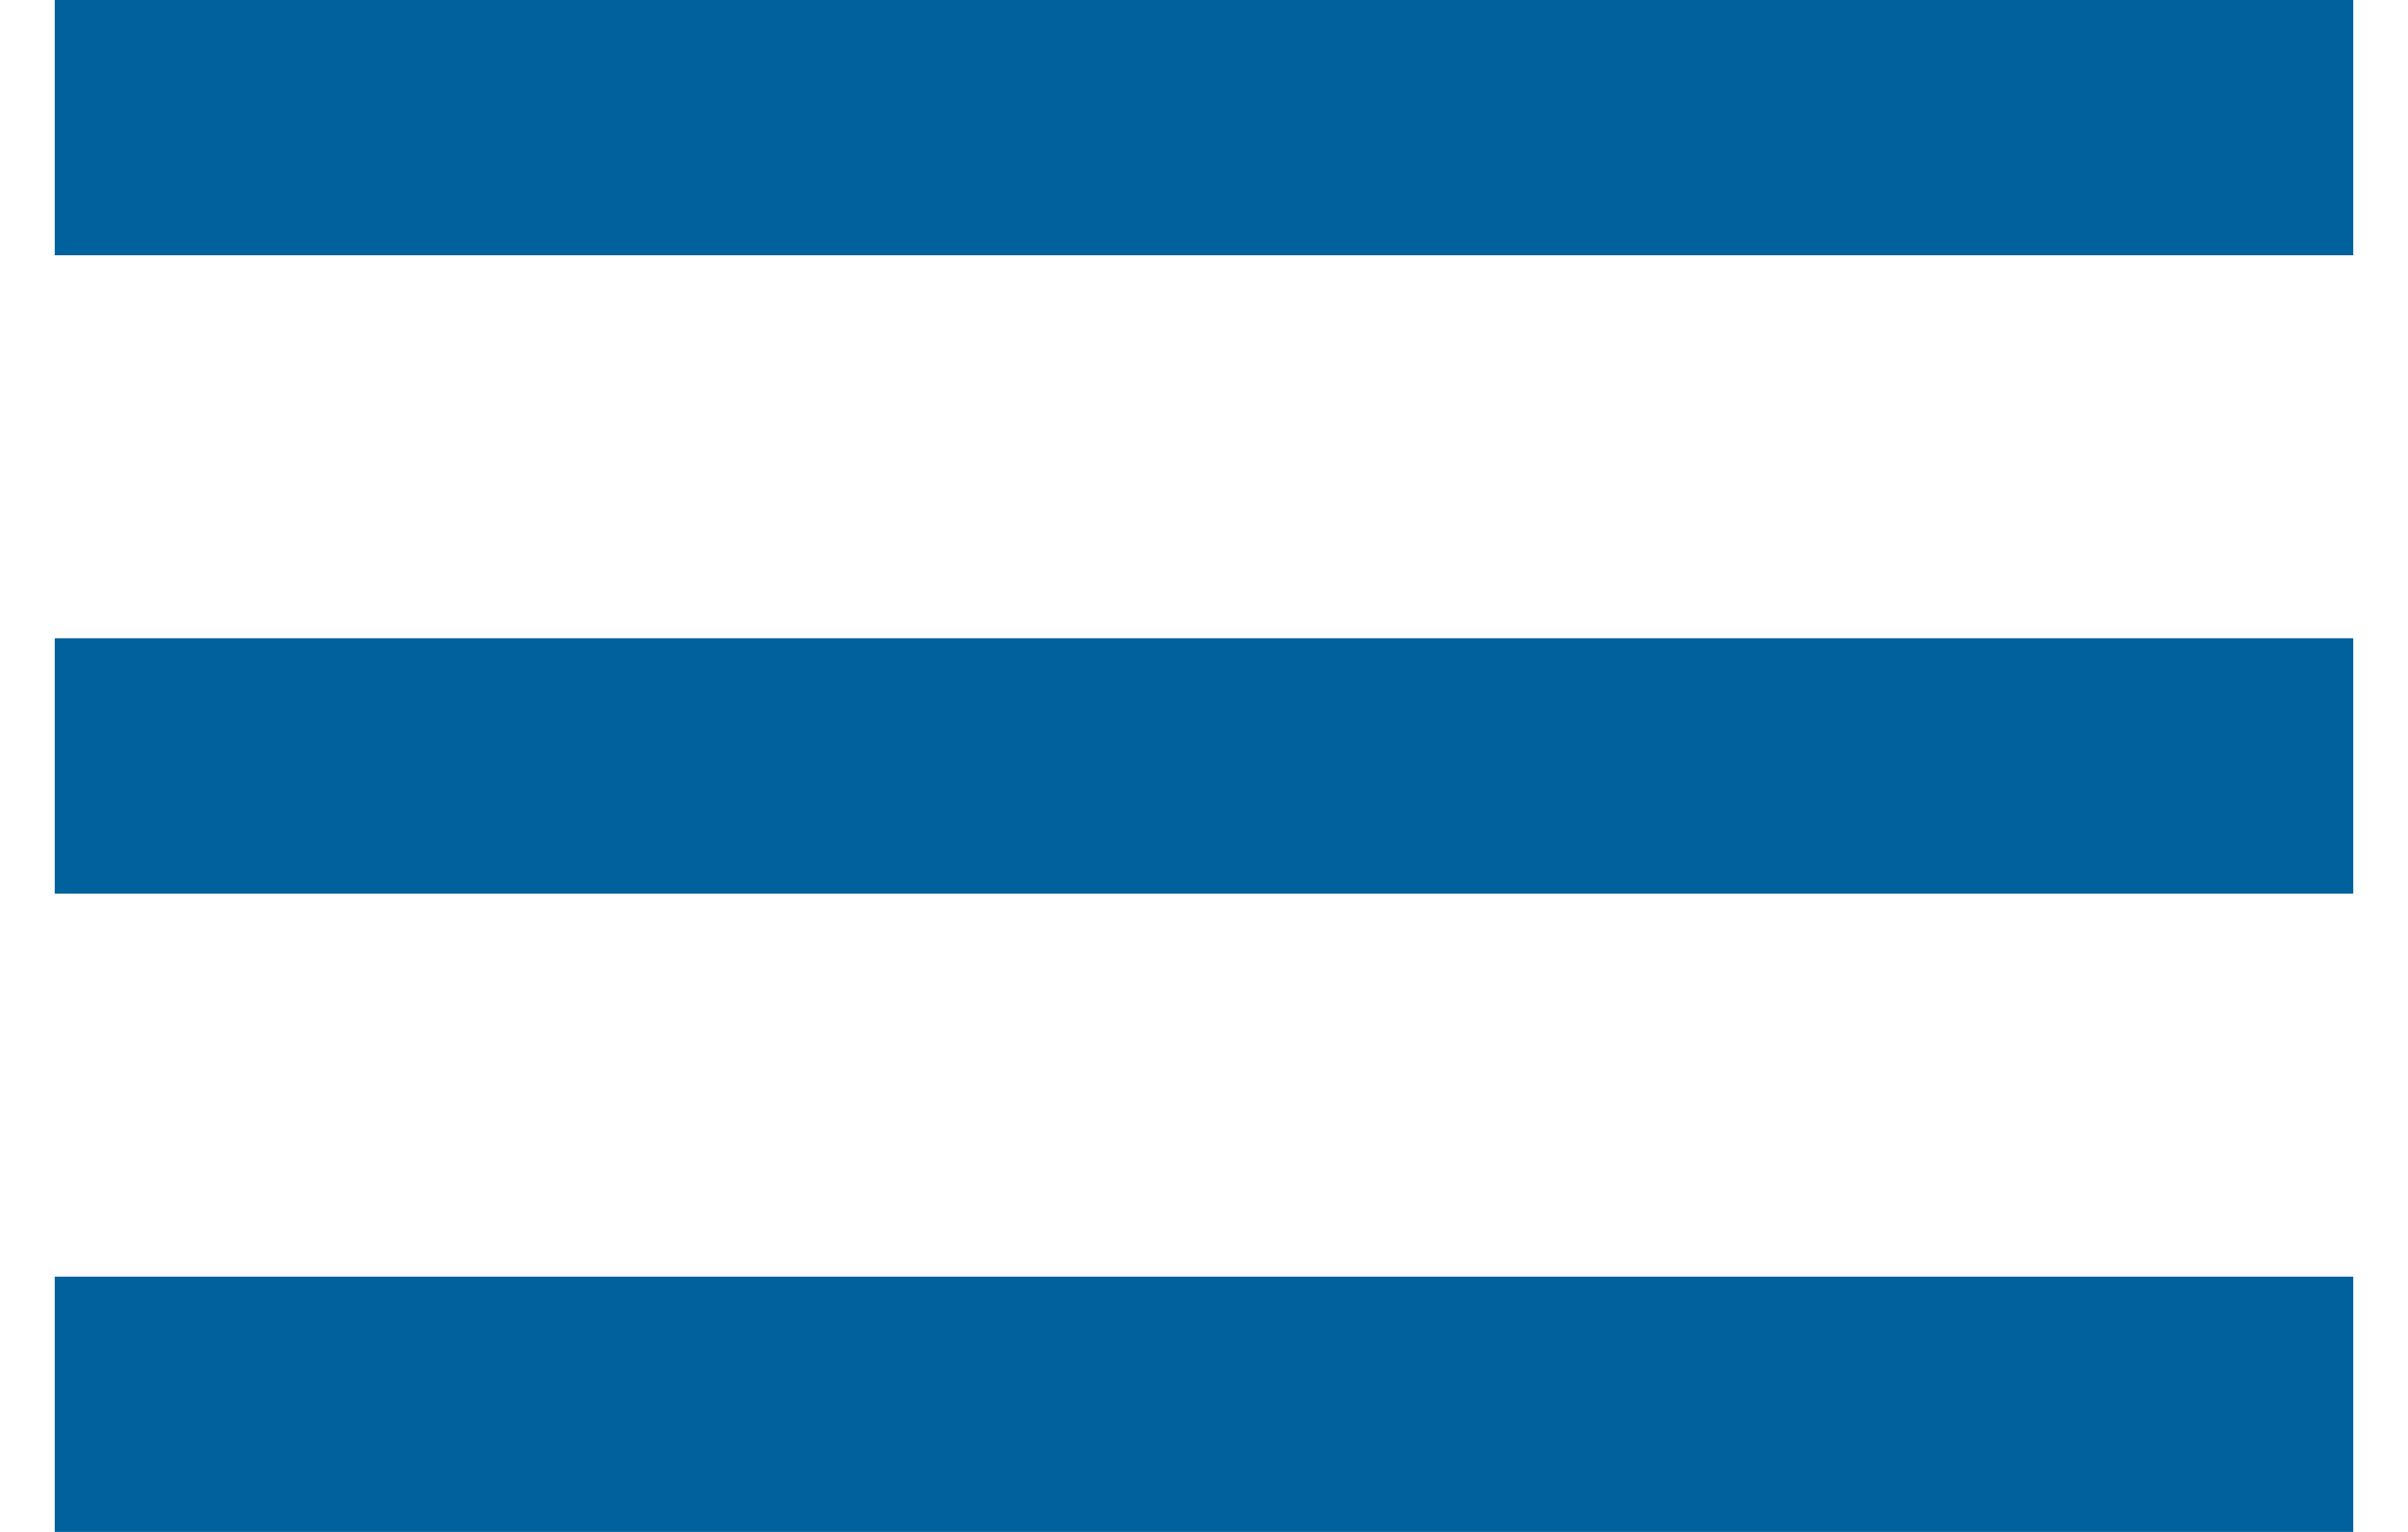
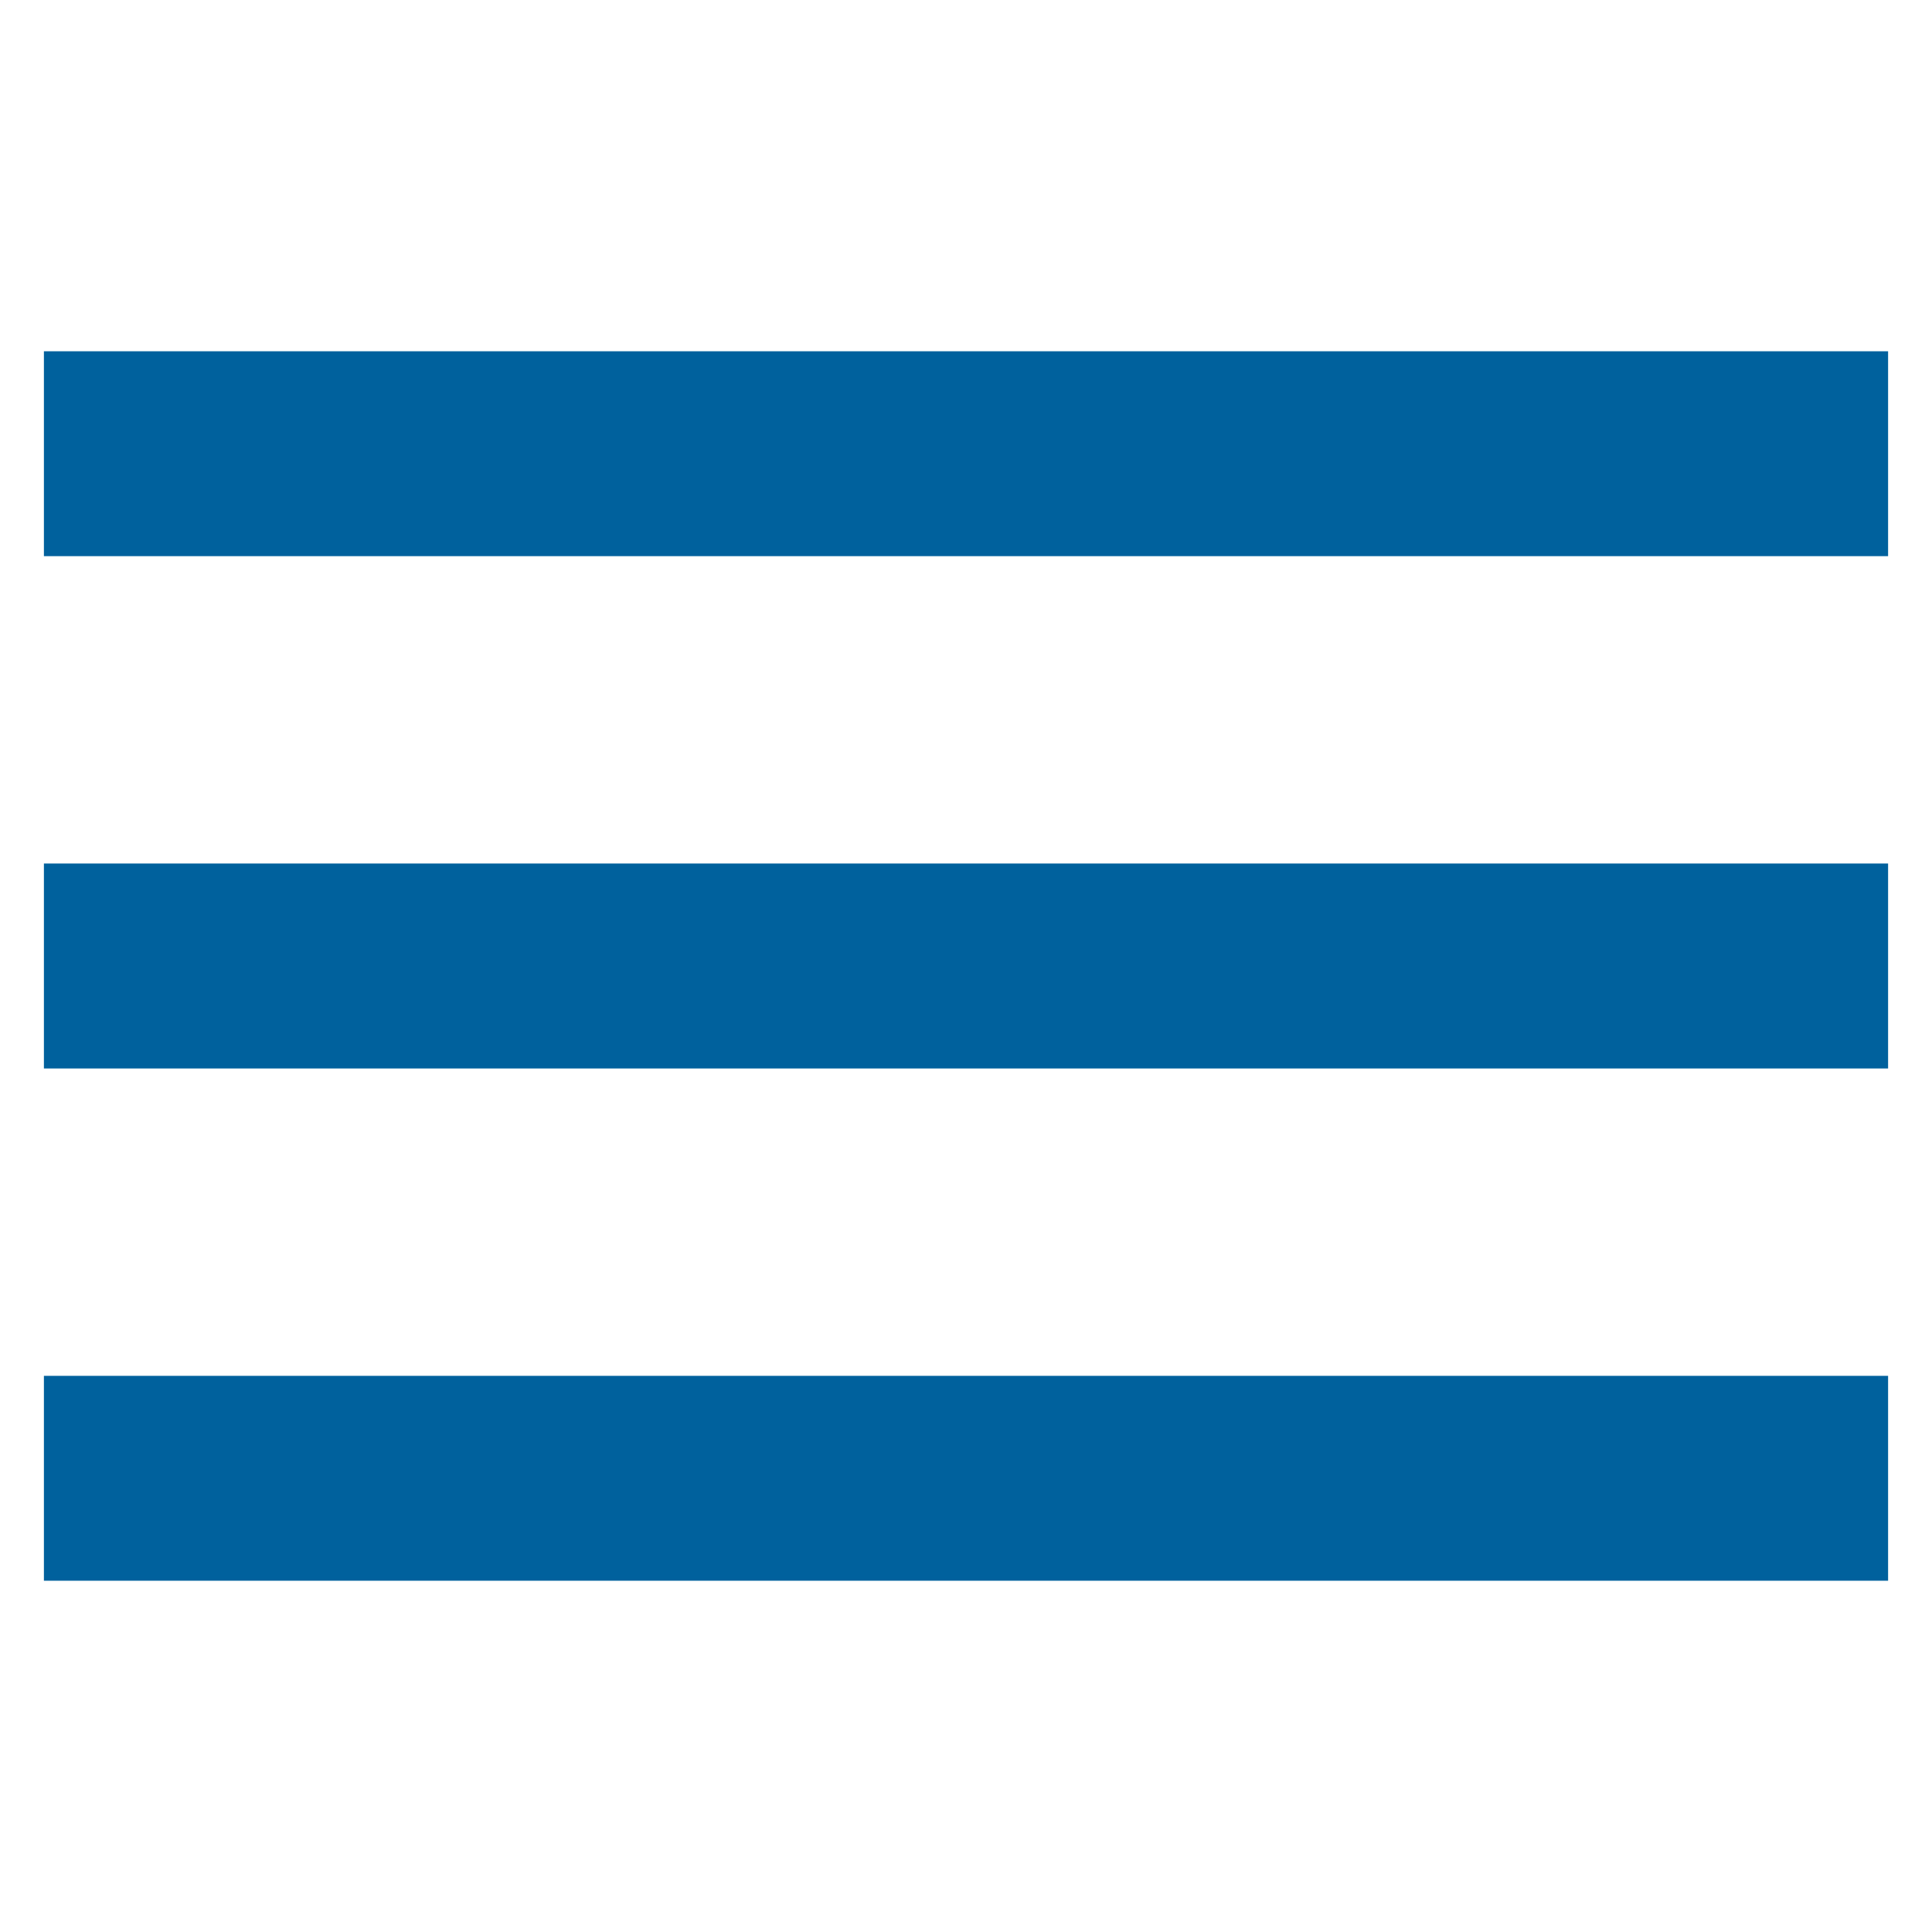
- <svg xmlns="http://www.w3.org/2000/svg" width="22" height="14" viewBox="0 0 22 14" fill="none">
+ <svg xmlns="http://www.w3.org/2000/svg" width="22" height="22" viewBox="0 -4 22 22" fill="none">
  <path d="M0.5 14H21.5V11.667H0.5V14ZM0.5 8.167H21.5V5.833H0.5V8.167ZM0.5 0V2.333H21.5V0H0.5Z" fill="#00619D" />
</svg>
